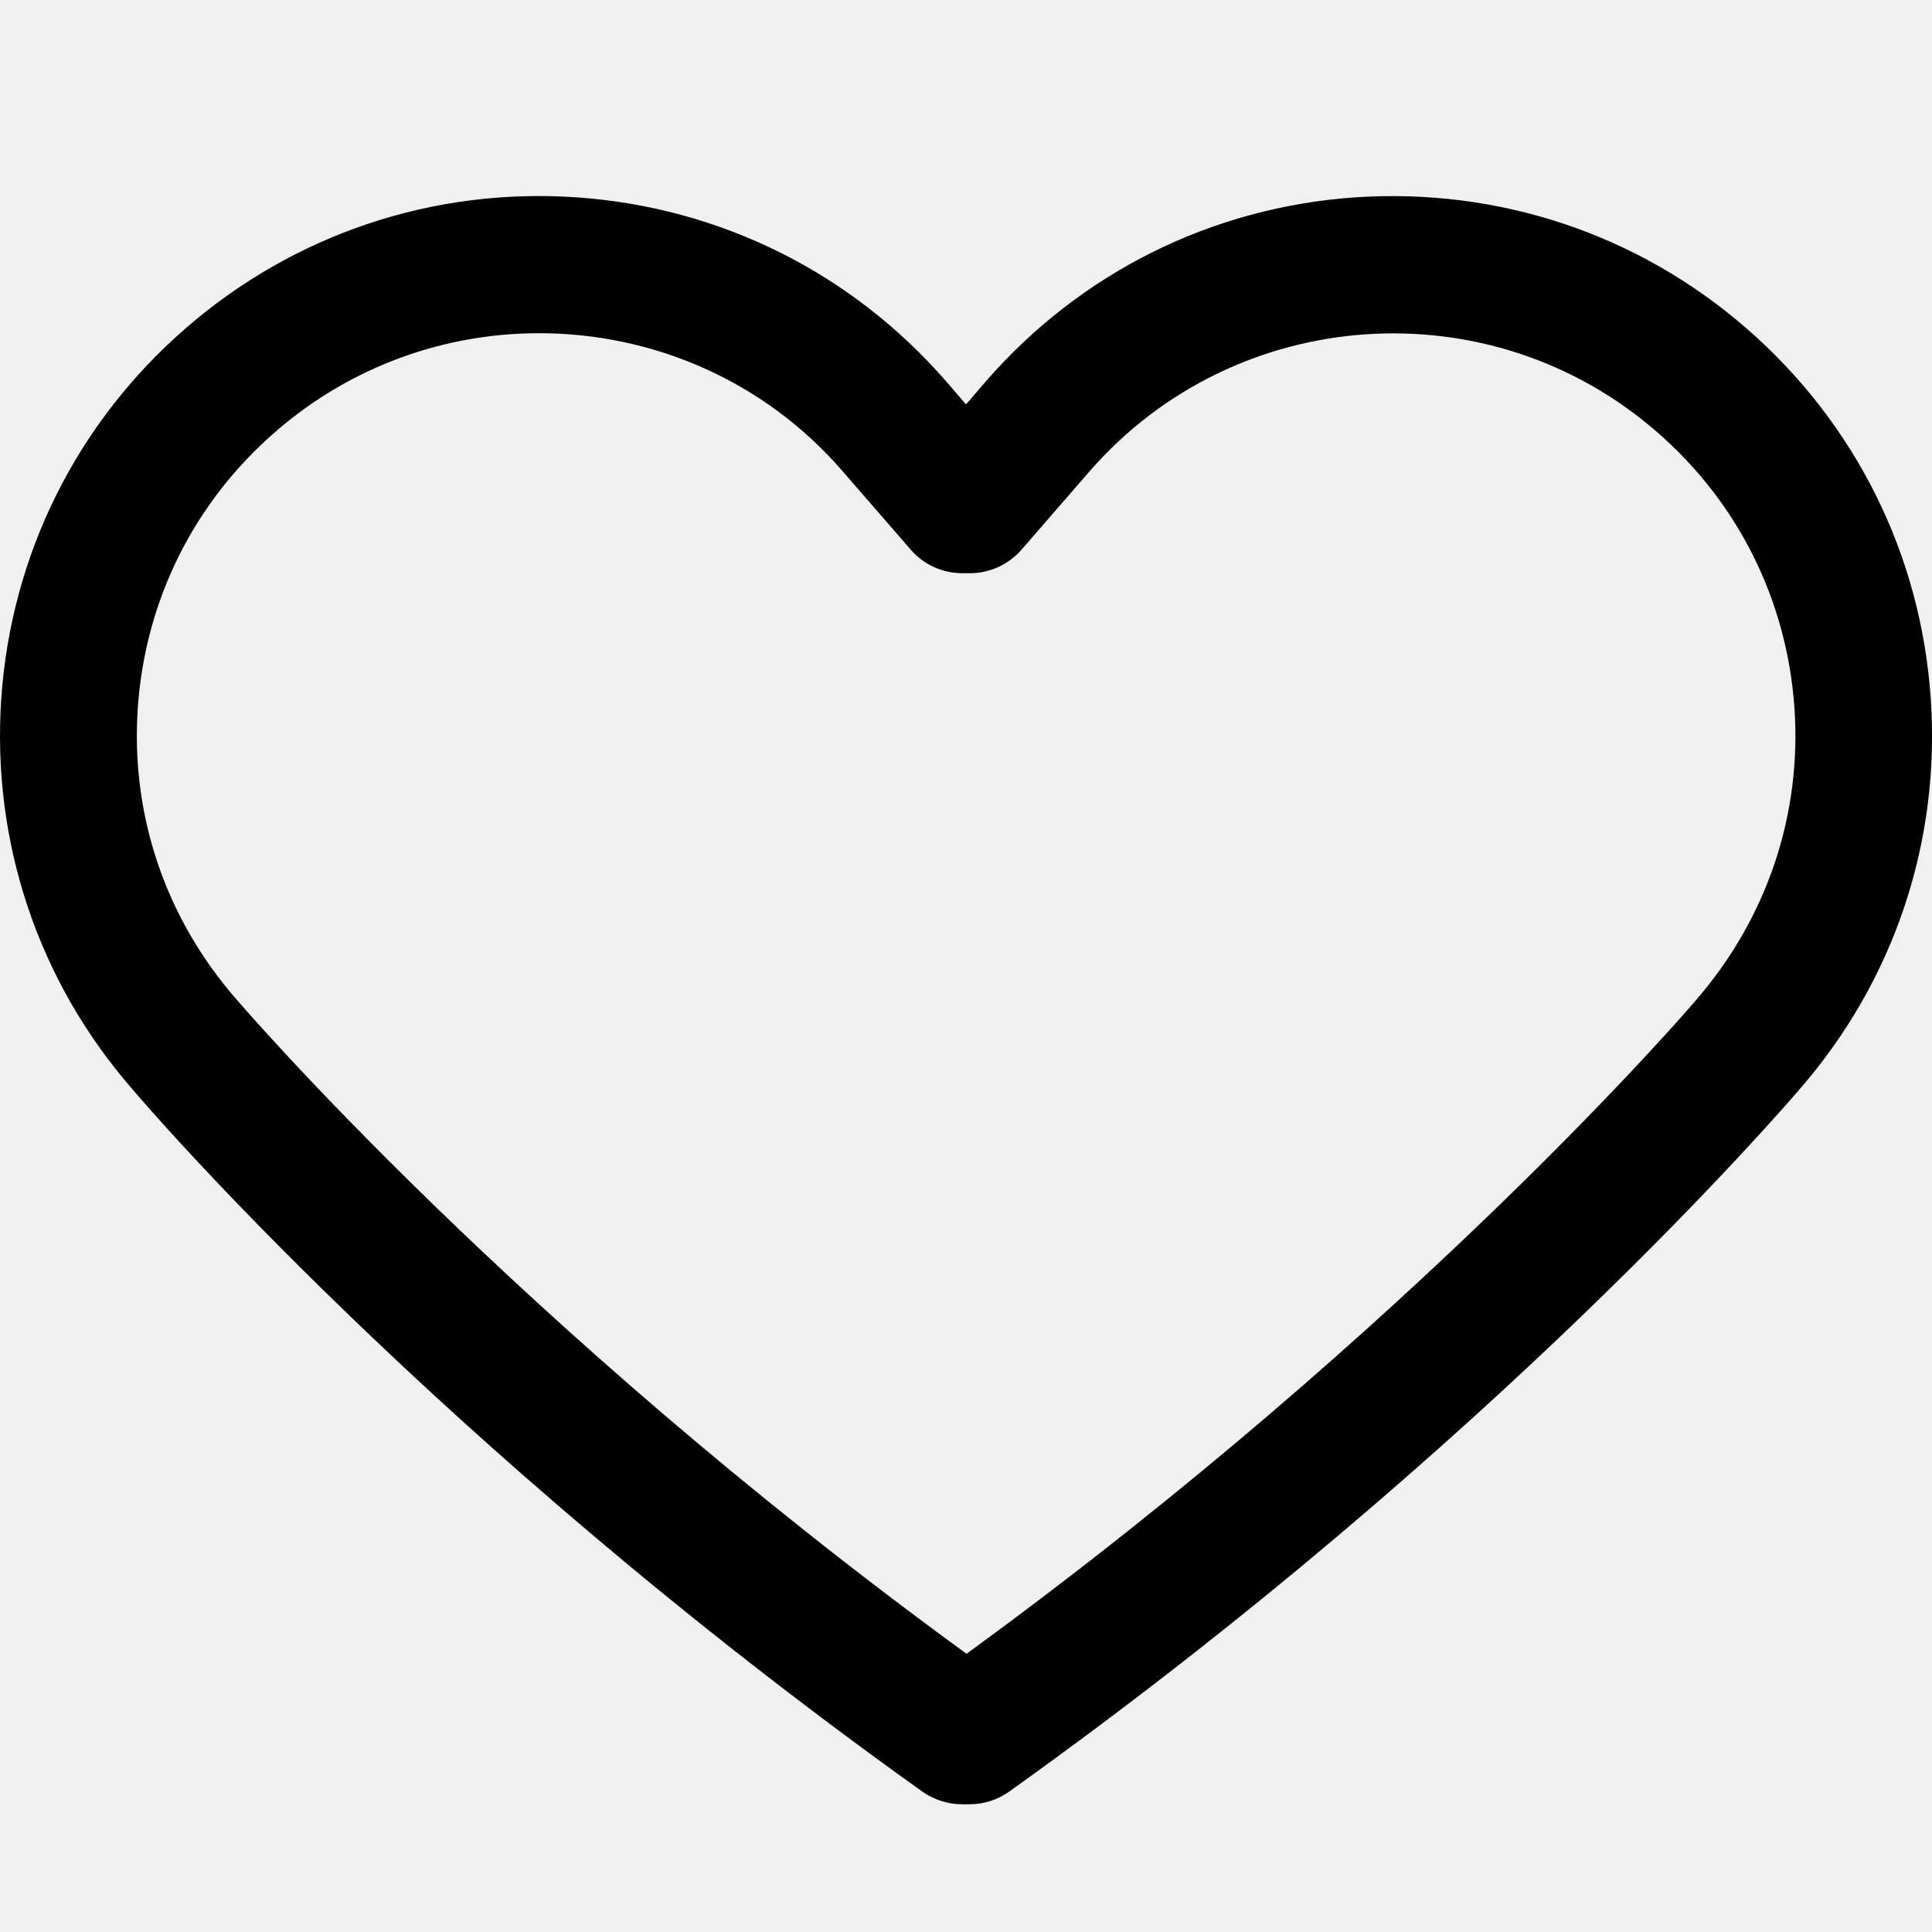
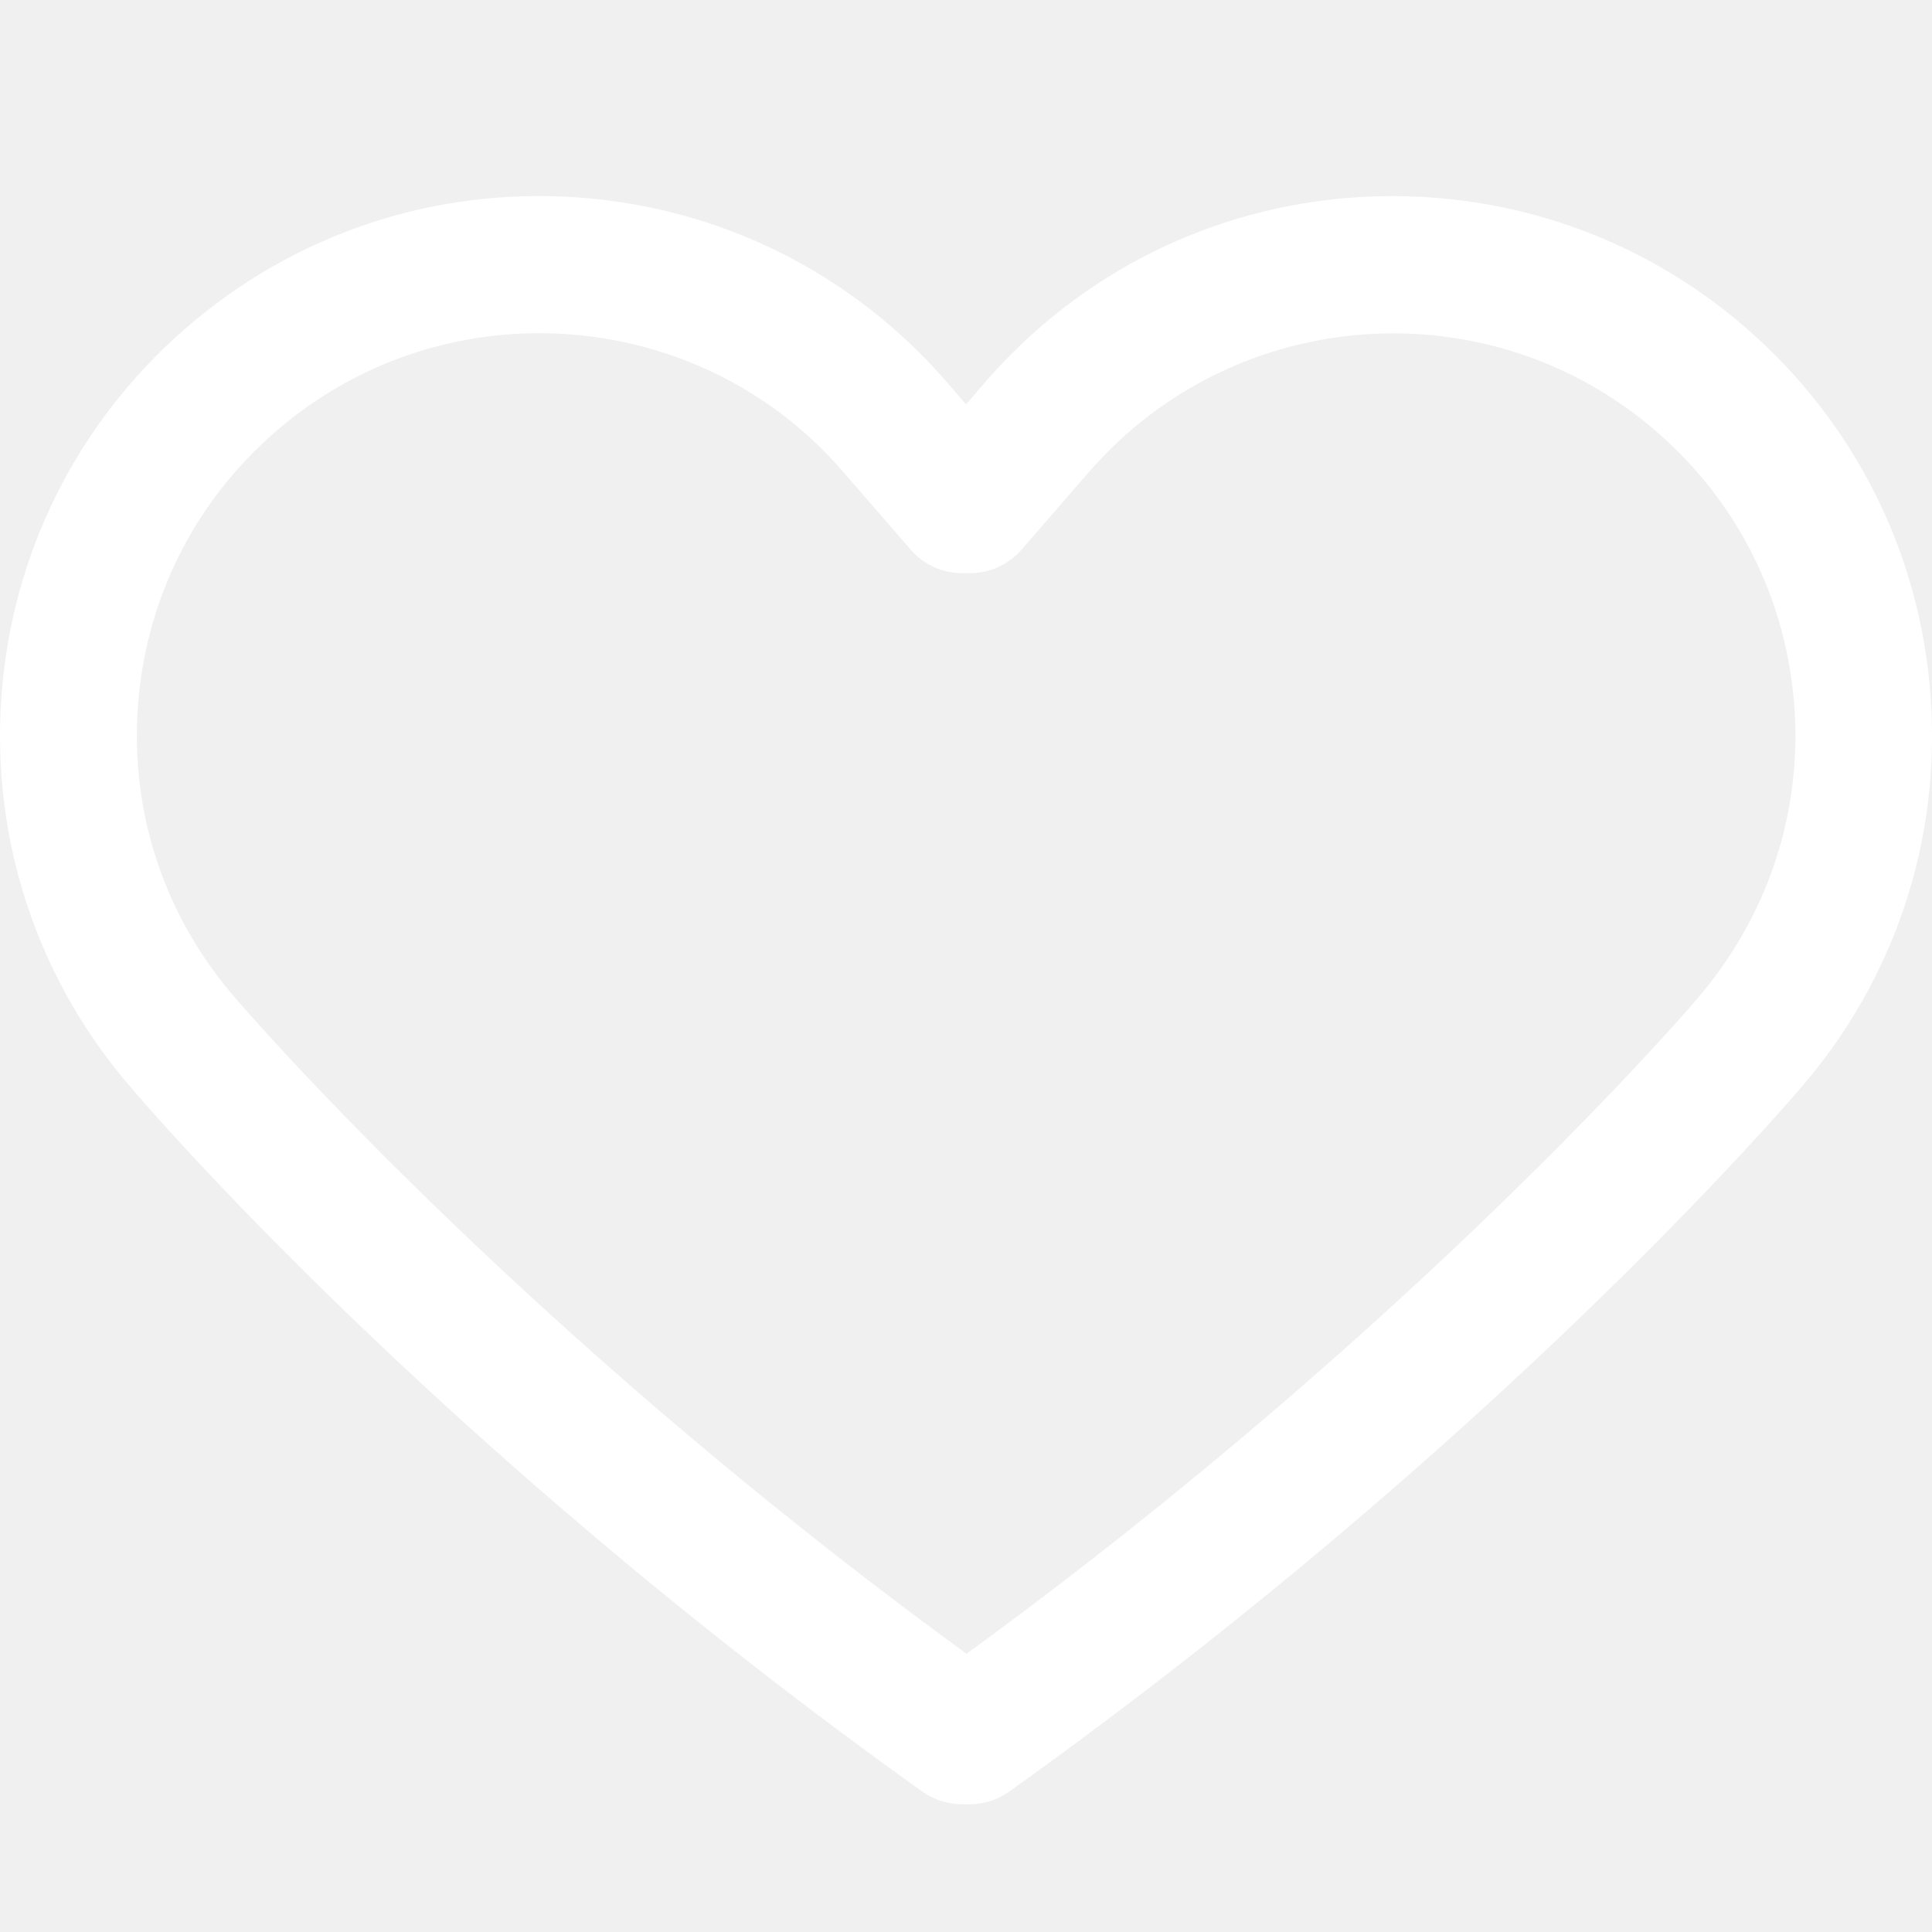
<svg xmlns="http://www.w3.org/2000/svg" id="Layer_1" data-name="Layer 1" version="1.1" viewBox="0 0 110 110">
  <defs>
    <style>
      .cls-1 {
-         fill: #000;
+         fill: #fff;
        stroke-width: 0px;
      }
    </style>
  </defs>
  <path class="cls-1" d="M52.508,102.003c.663.465,1.463.724,2.264.724h.427c.823,0,1.6-.251,2.264-.724,27.802-19.861,44.332-39.219,44.994-39.98,5.388-6.188,8.04-14.107,7.469-22.284-.564-8.177-4.291-15.646-10.479-21.034-6.188-5.388-14.122-8.017-22.284-7.469-8.177.564-15.646,4.291-21.034,10.479l-1.128,1.311-1.128-1.311c-5.388-6.188-12.857-9.907-21.034-10.479-8.177-.564-16.096,2.088-22.284,7.469C4.365,24.094.646,31.562.075,39.739c-.564,8.177,2.088,16.096,7.431,22.237.678.808,17.201,20.165,45.001,40.026h.001ZM7.848,40.272c.427-6.104,3.201-11.668,7.827-15.684,4.329-3.765,9.679-5.617,15.021-5.617,6.402,0,12.781,2.652,17.285,7.865l3.864,4.451c.739.861,1.814,1.349,2.949,1.349h.427c1.128,0,2.202-.488,2.949-1.349l3.864-4.451c8.292-9.519,22.787-10.532,32.306-2.241,4.626,4.016,7.392,9.58,7.827,15.684.427,6.104-1.562,11.995-5.601,16.66-.152.198-15.806,18.473-41.535,37.221C29.295,75.412,13.648,57.115,13.457,56.892c-4.047-4.626-6.036-10.517-5.609-16.621h0Z" />
</svg>
